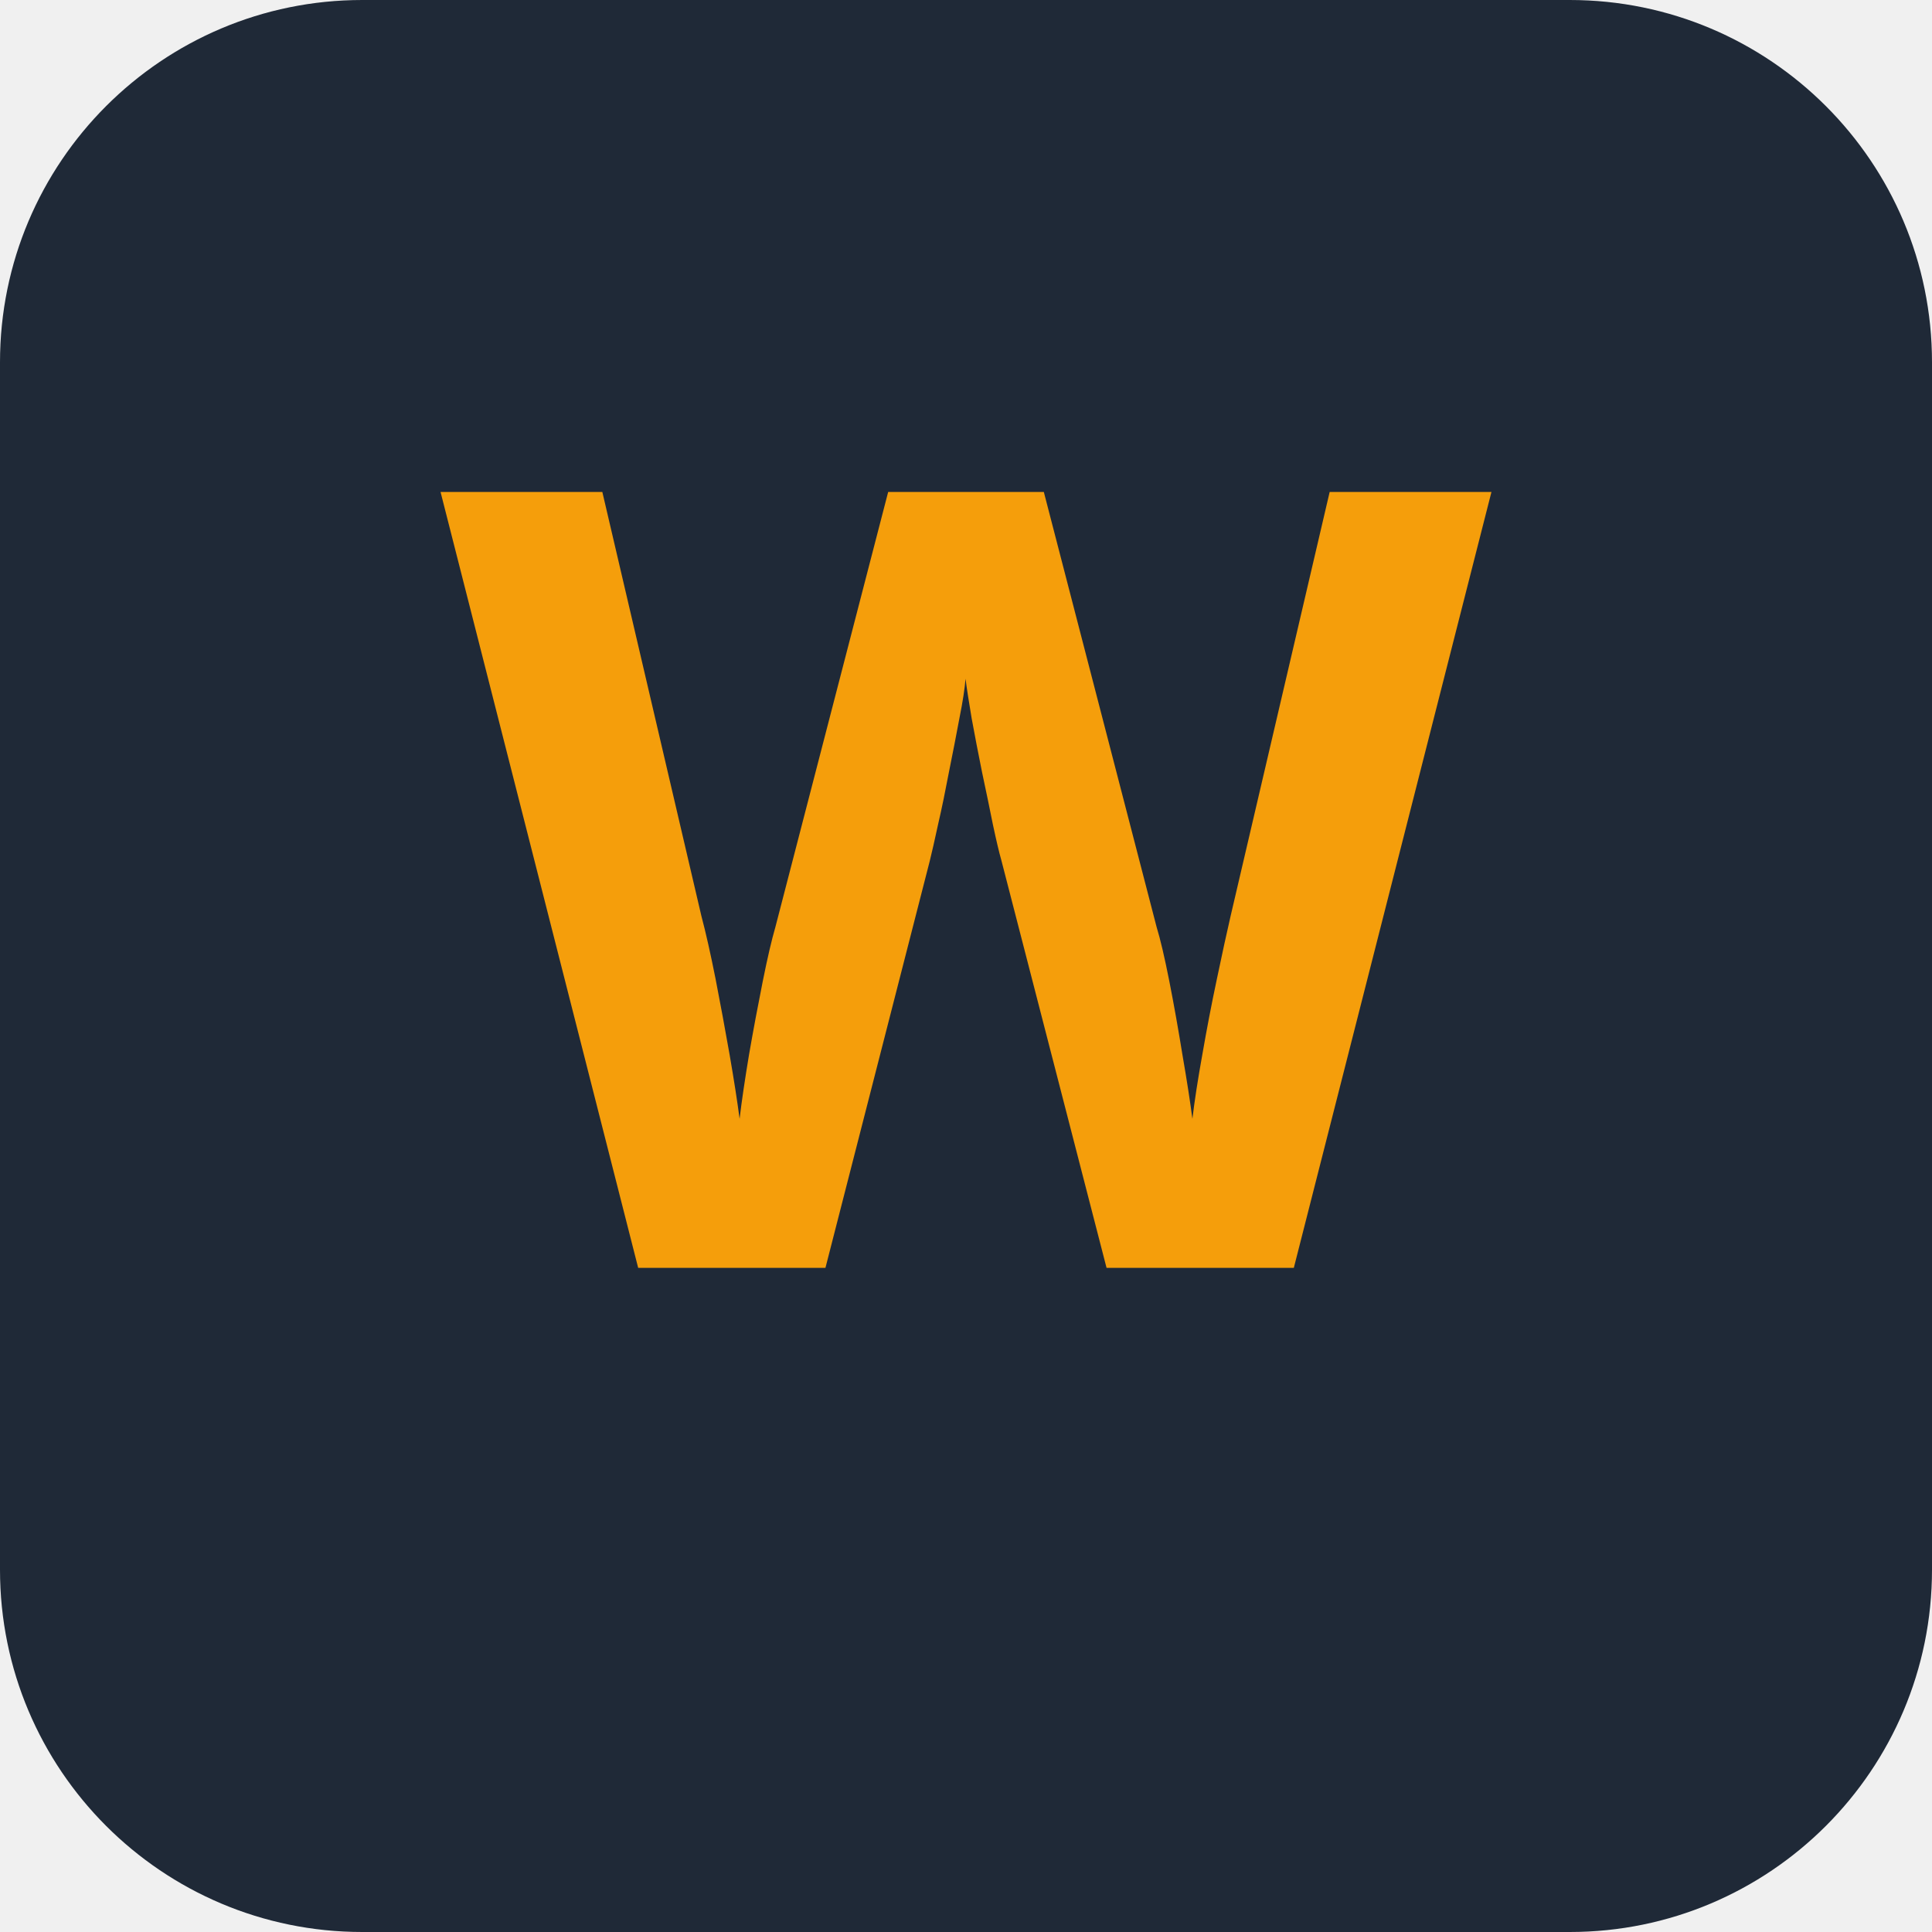
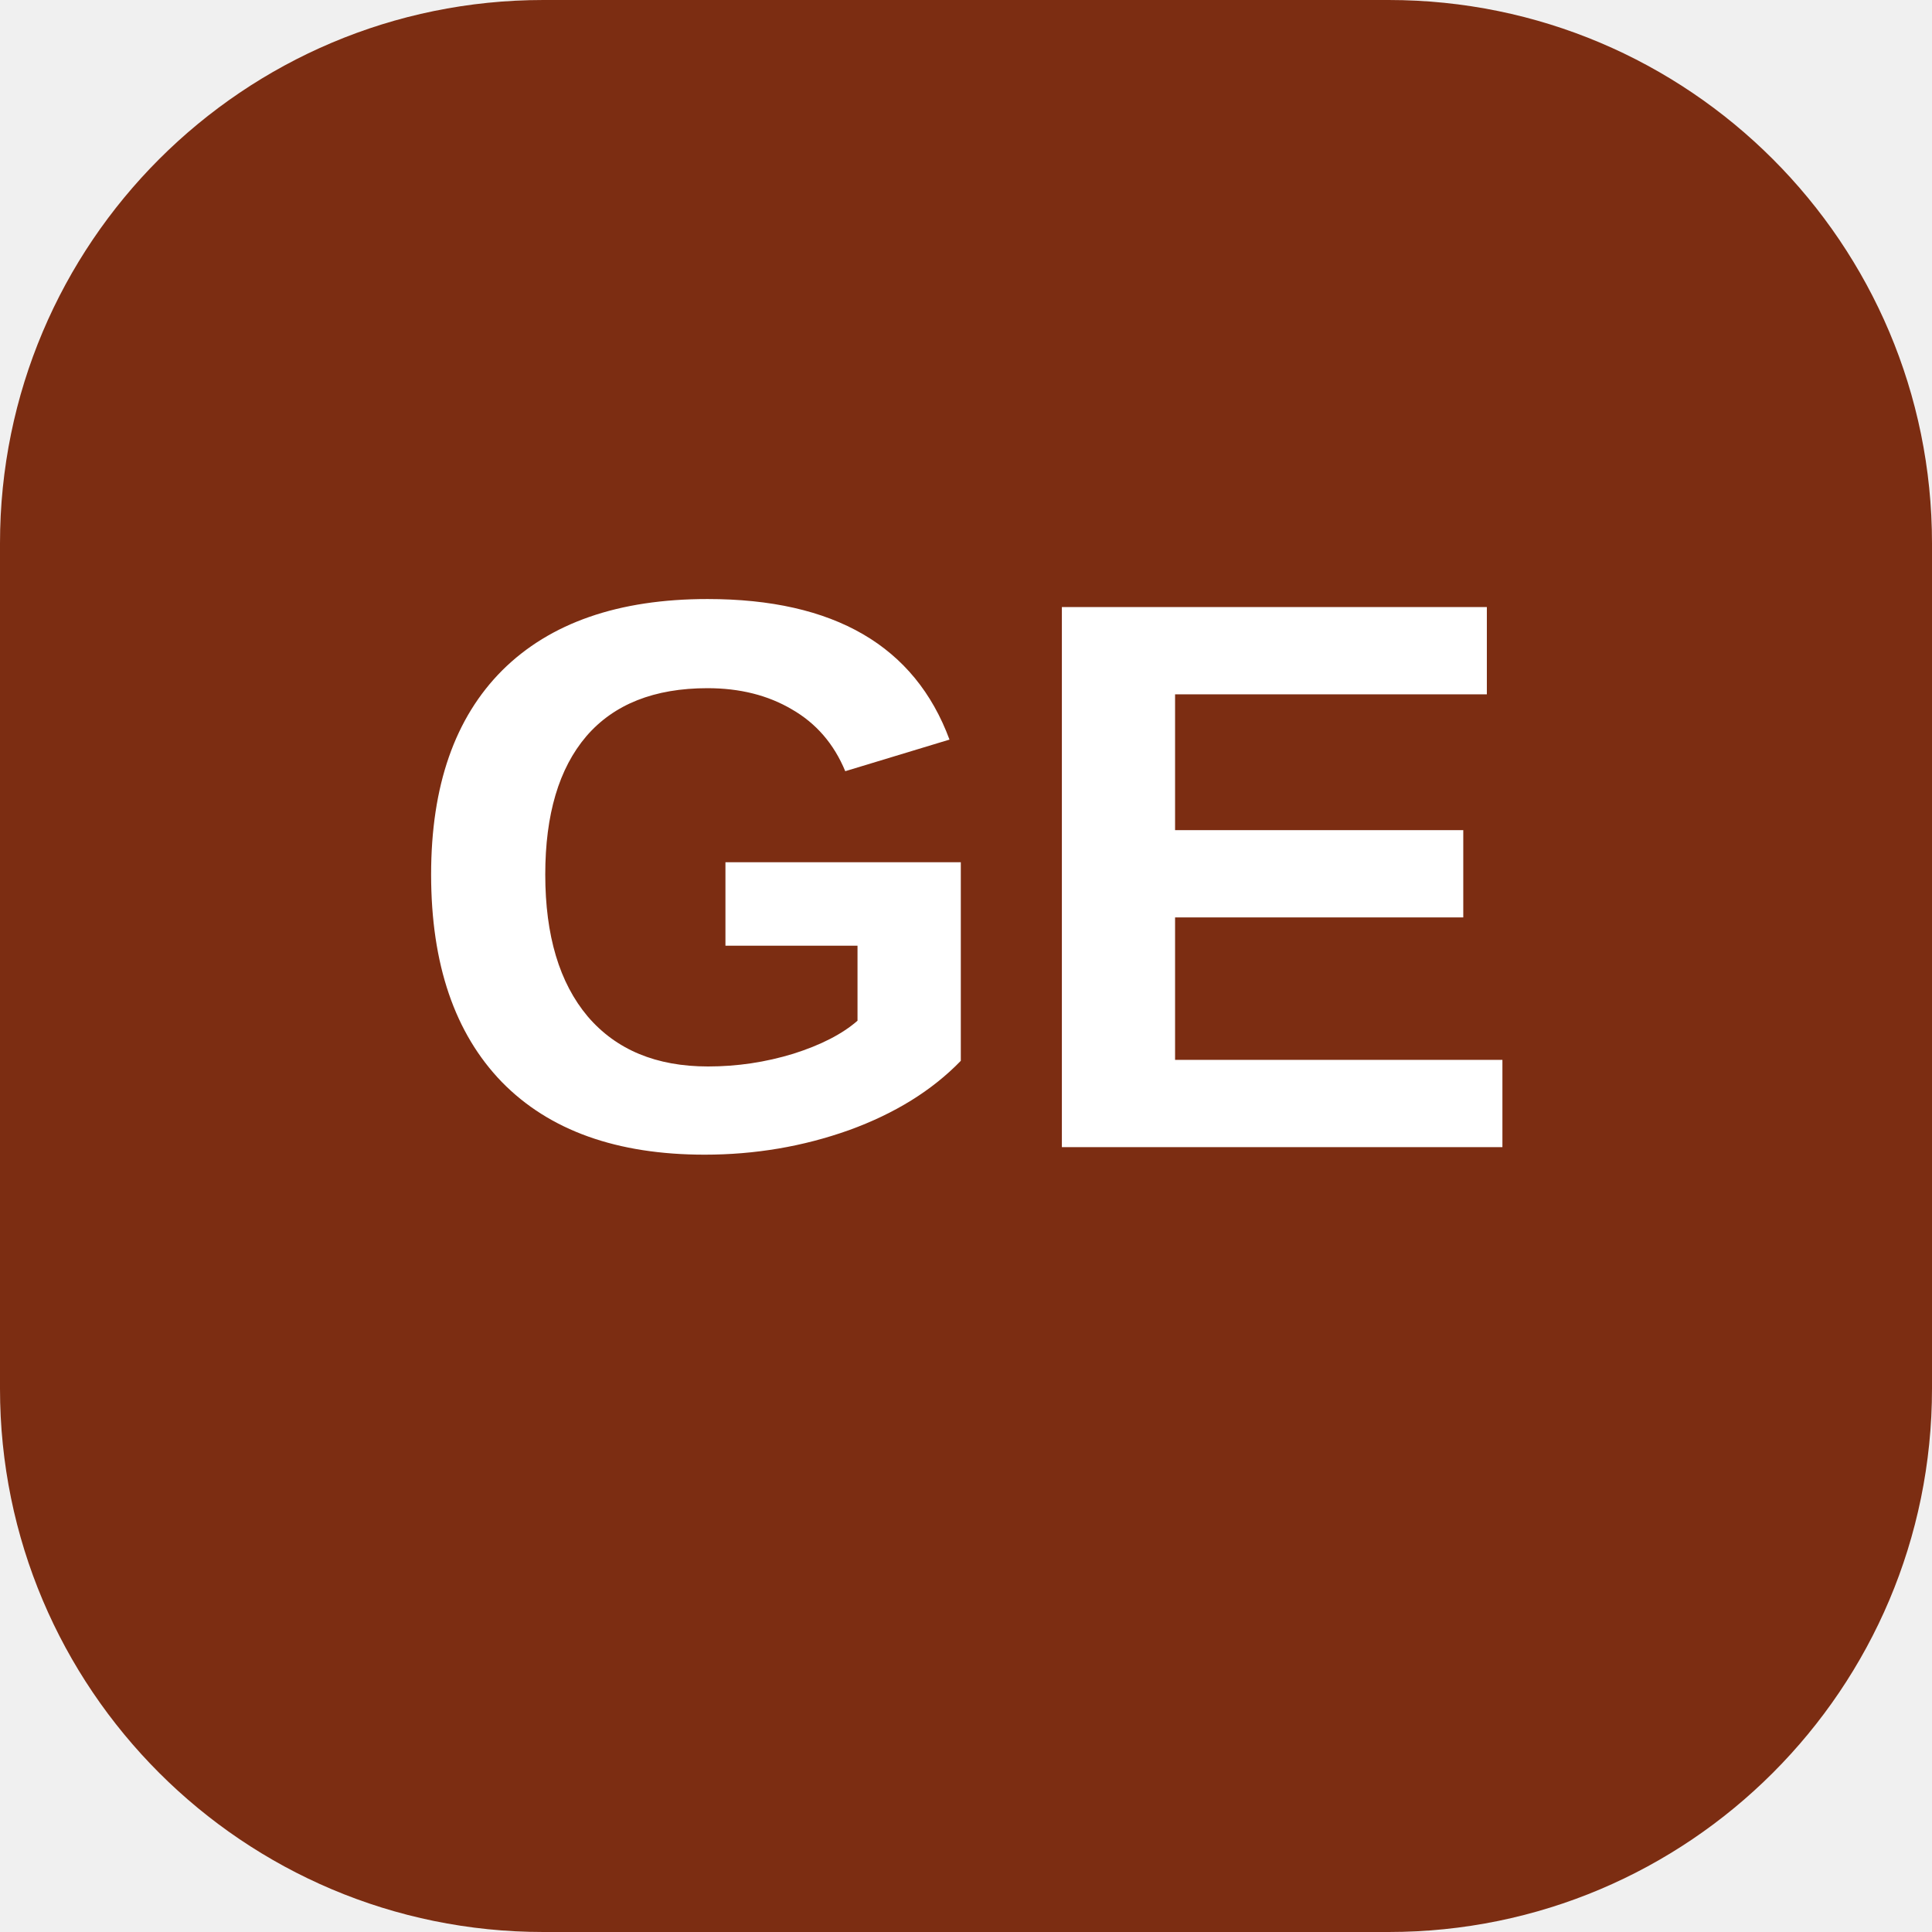
- <svg xmlns="http://www.w3.org/2000/svg" viewBox="0 0 64 64">
-   <rect width="64" height="64" rx="12" fill="#1F2937" />
-   <text x="32" y="42" font-family="system-ui,sans-serif" font-size="36" font-weight="700" text-anchor="middle" fill="#F59E0B">W</text>
+ <svg xmlns="http://www.w3.org/2000/svg" viewBox="0 0 64 64" width="64" height="64">
+   <rect width="64" height="64" rx="18" fill="#7C2D12" />
+   <text x="32" y="38" font-family="Arial,Helvetica,sans-serif" font-size="26" font-weight="900" text-anchor="middle" fill="#FFFFFF">GE</text>
</svg>
